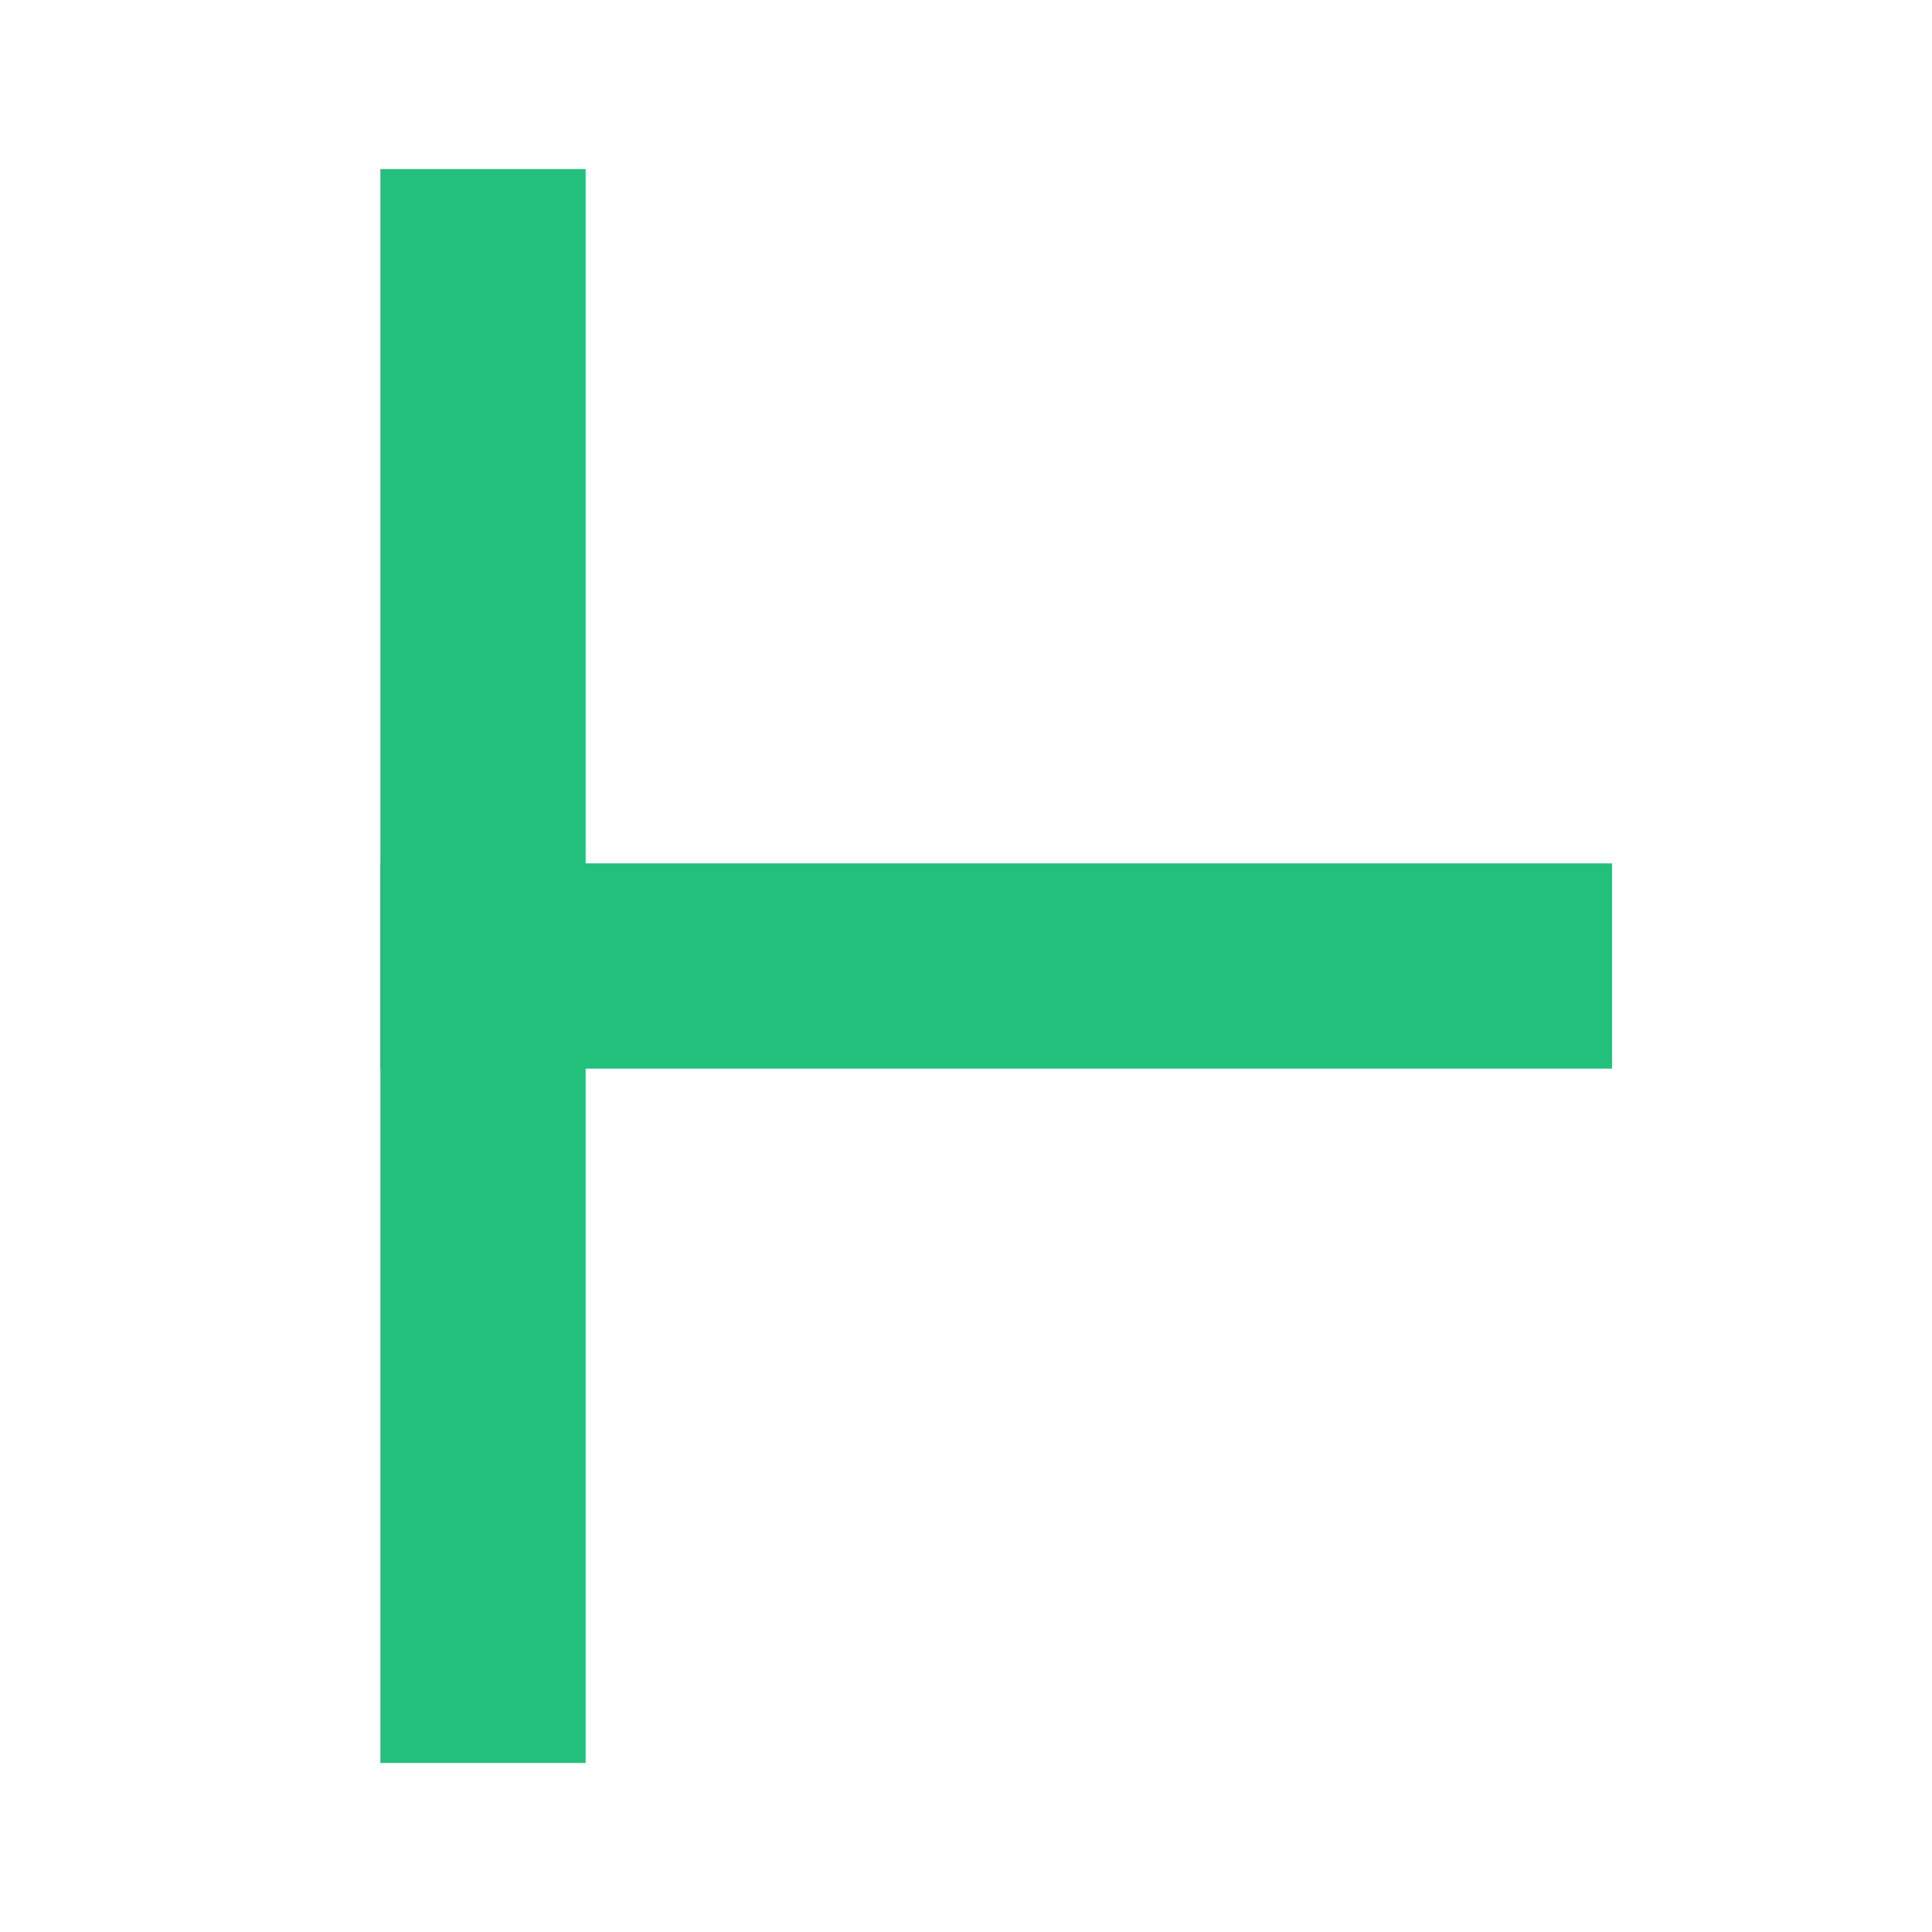
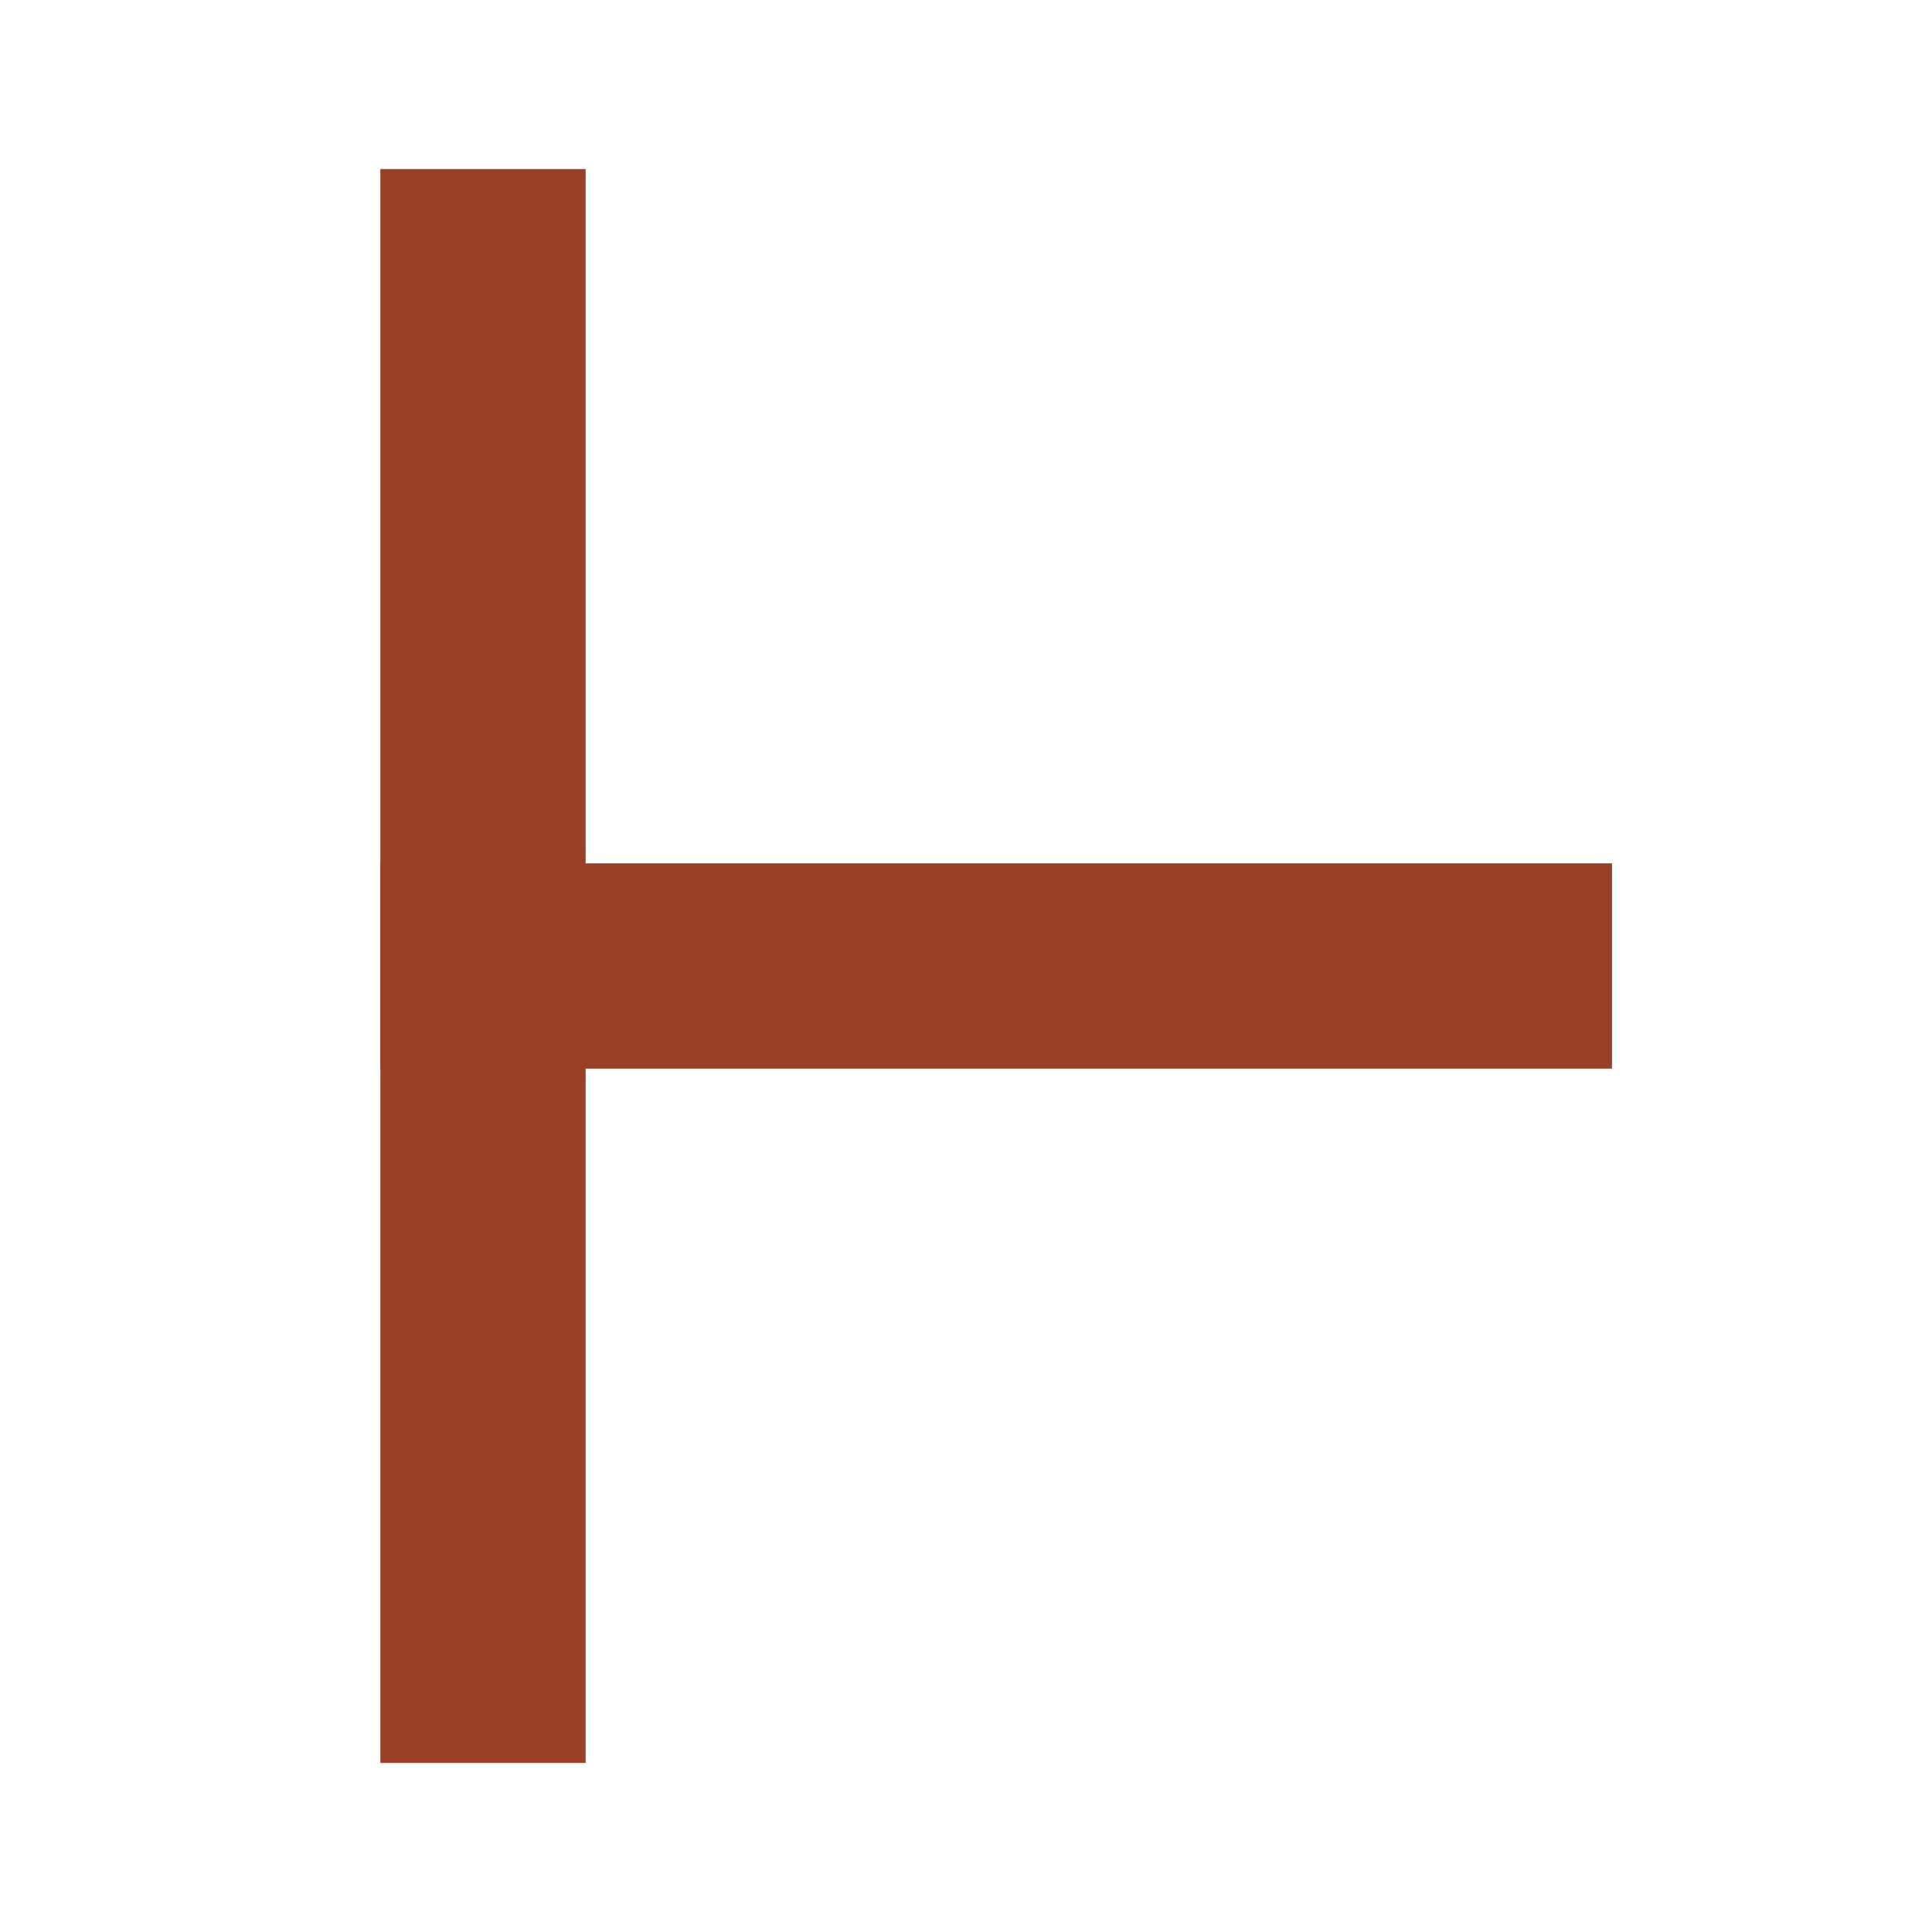
<svg xmlns="http://www.w3.org/2000/svg" viewBox="0 0 32 32" role="img" aria-label="Proof of Done">
-   <g fill="none" stroke="#22c07a" stroke-width="3.4" stroke-linecap="square">
+   <style>
+     .m { stroke: #9a3f28; }
+     @media (prefers-color-scheme: dark) { .m { stroke: #cf7a52; } }
+   </style>
+   <g class="m" fill="none" stroke-width="3.4" stroke-linecap="square">
    <path d="M8 4.5 V27.5" />
    <path d="M8 16 H25" />
  </g>
</svg>
